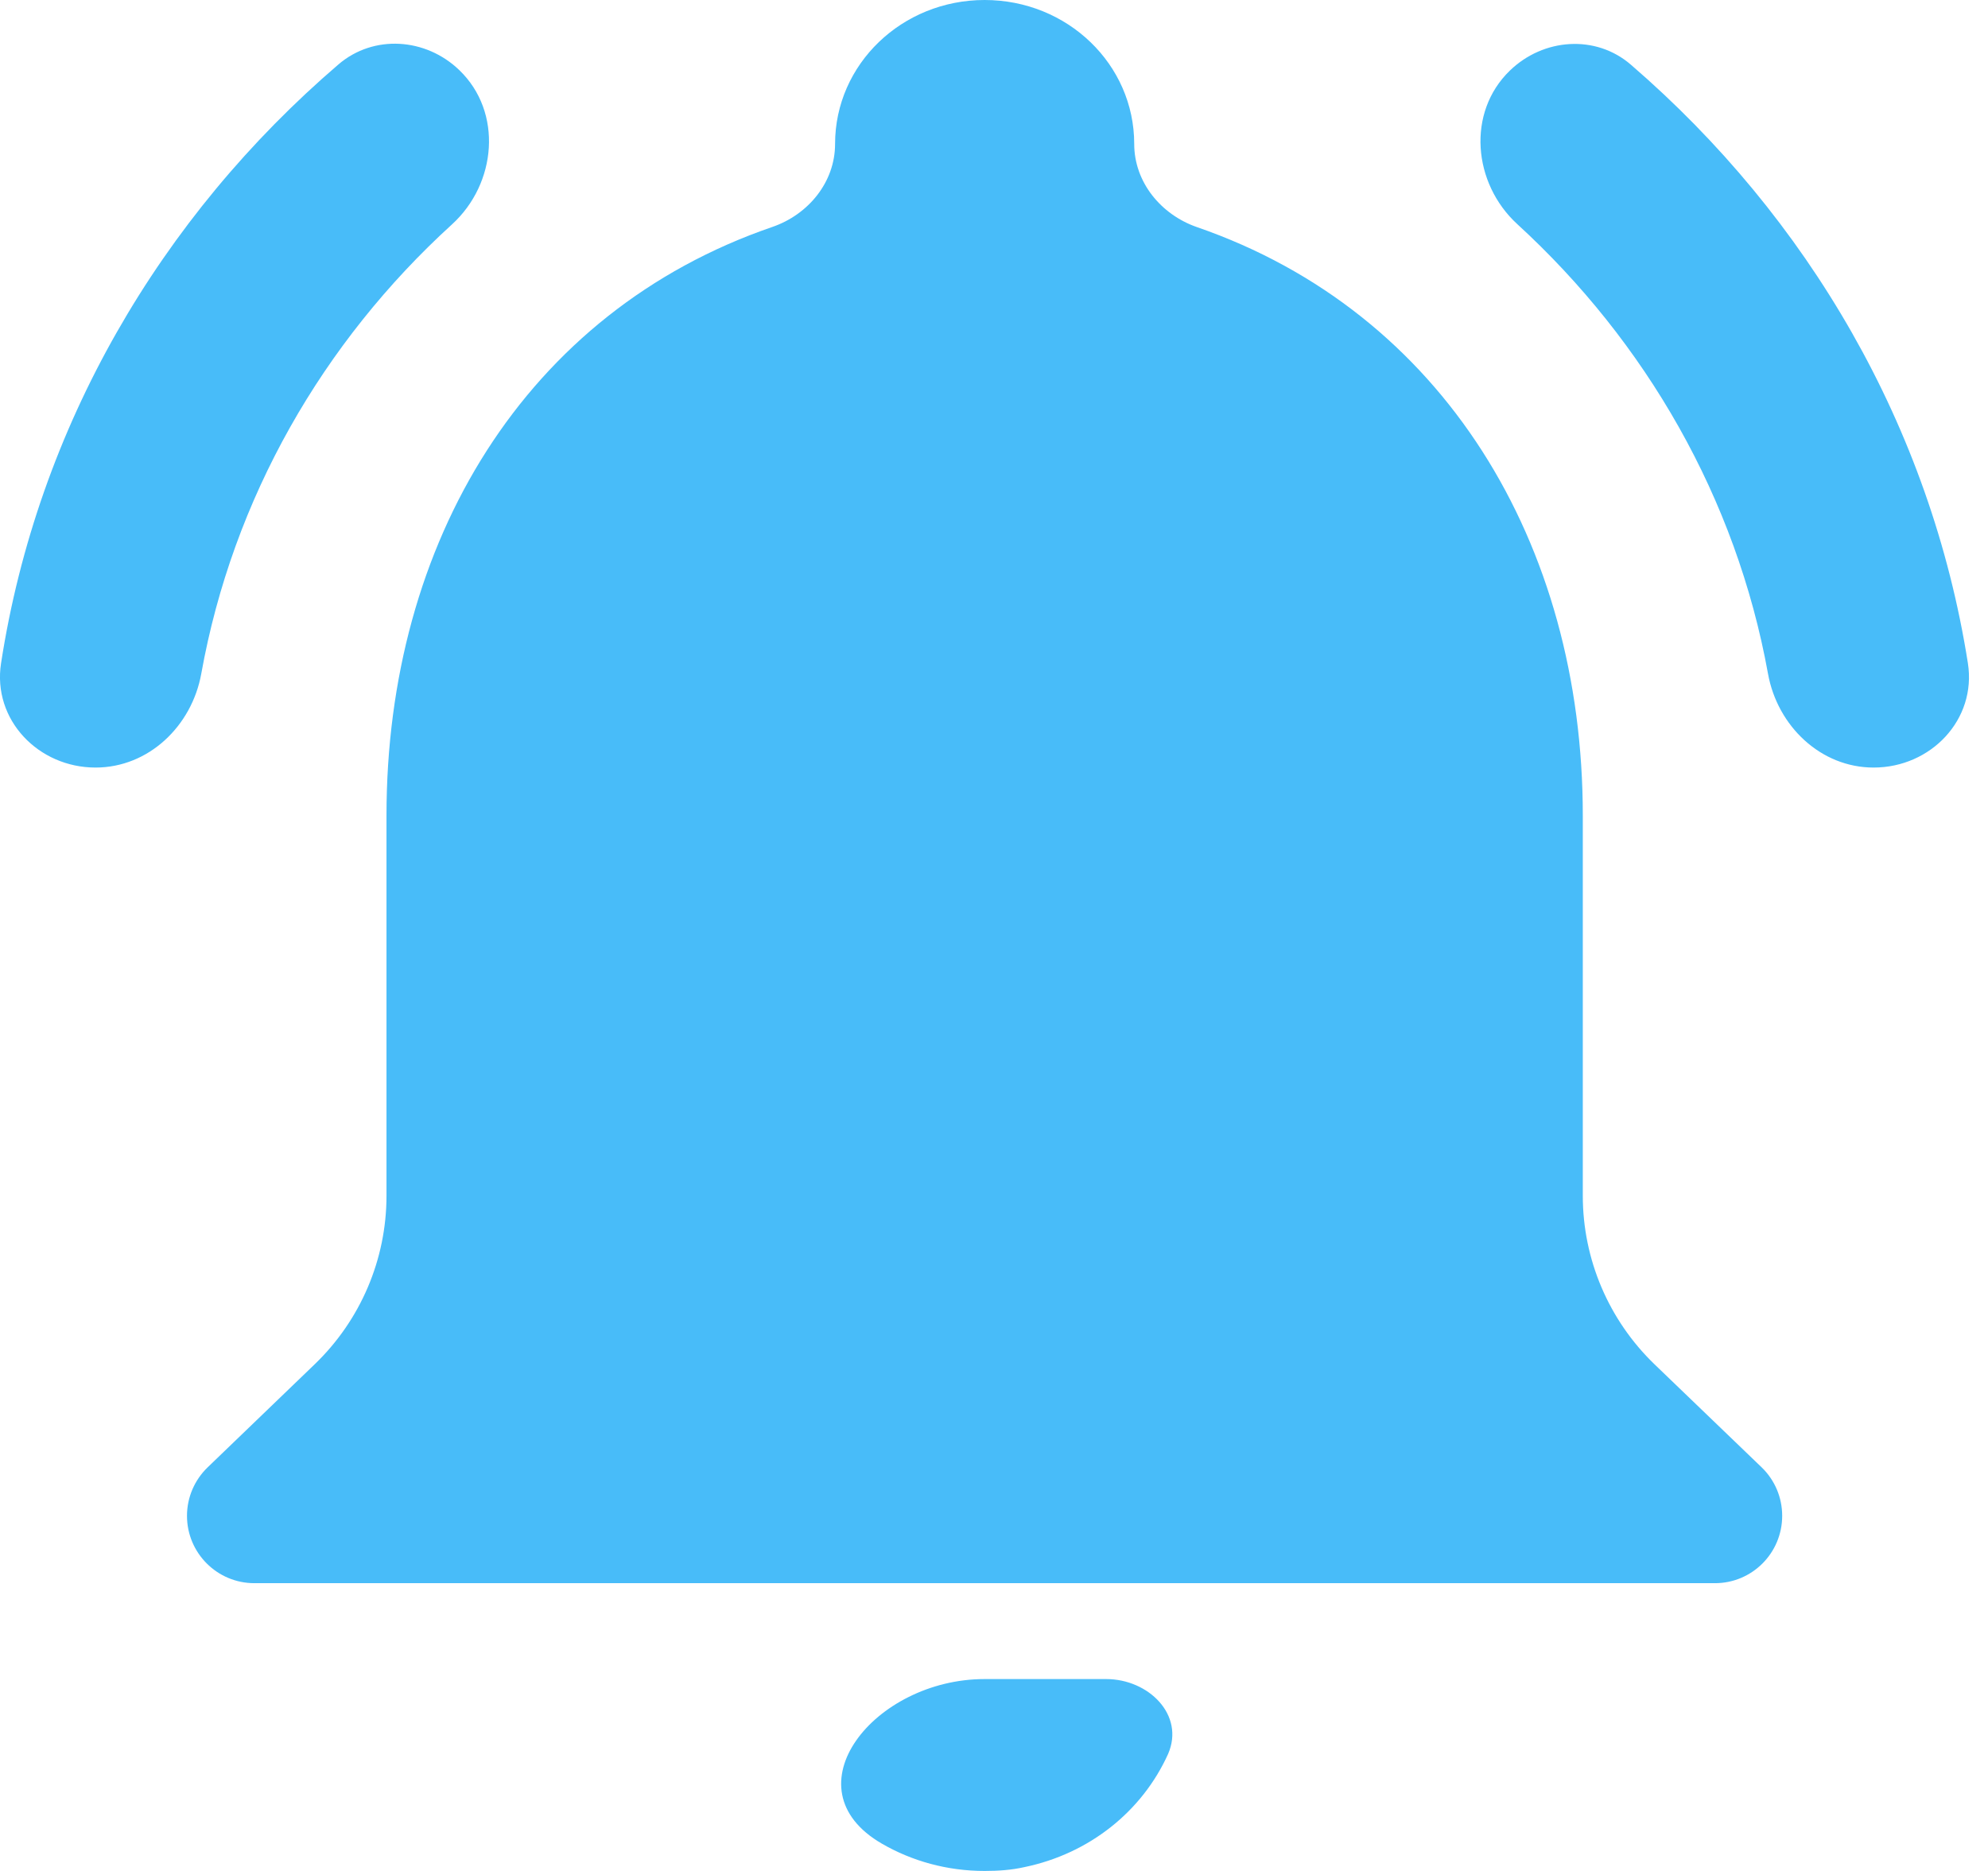
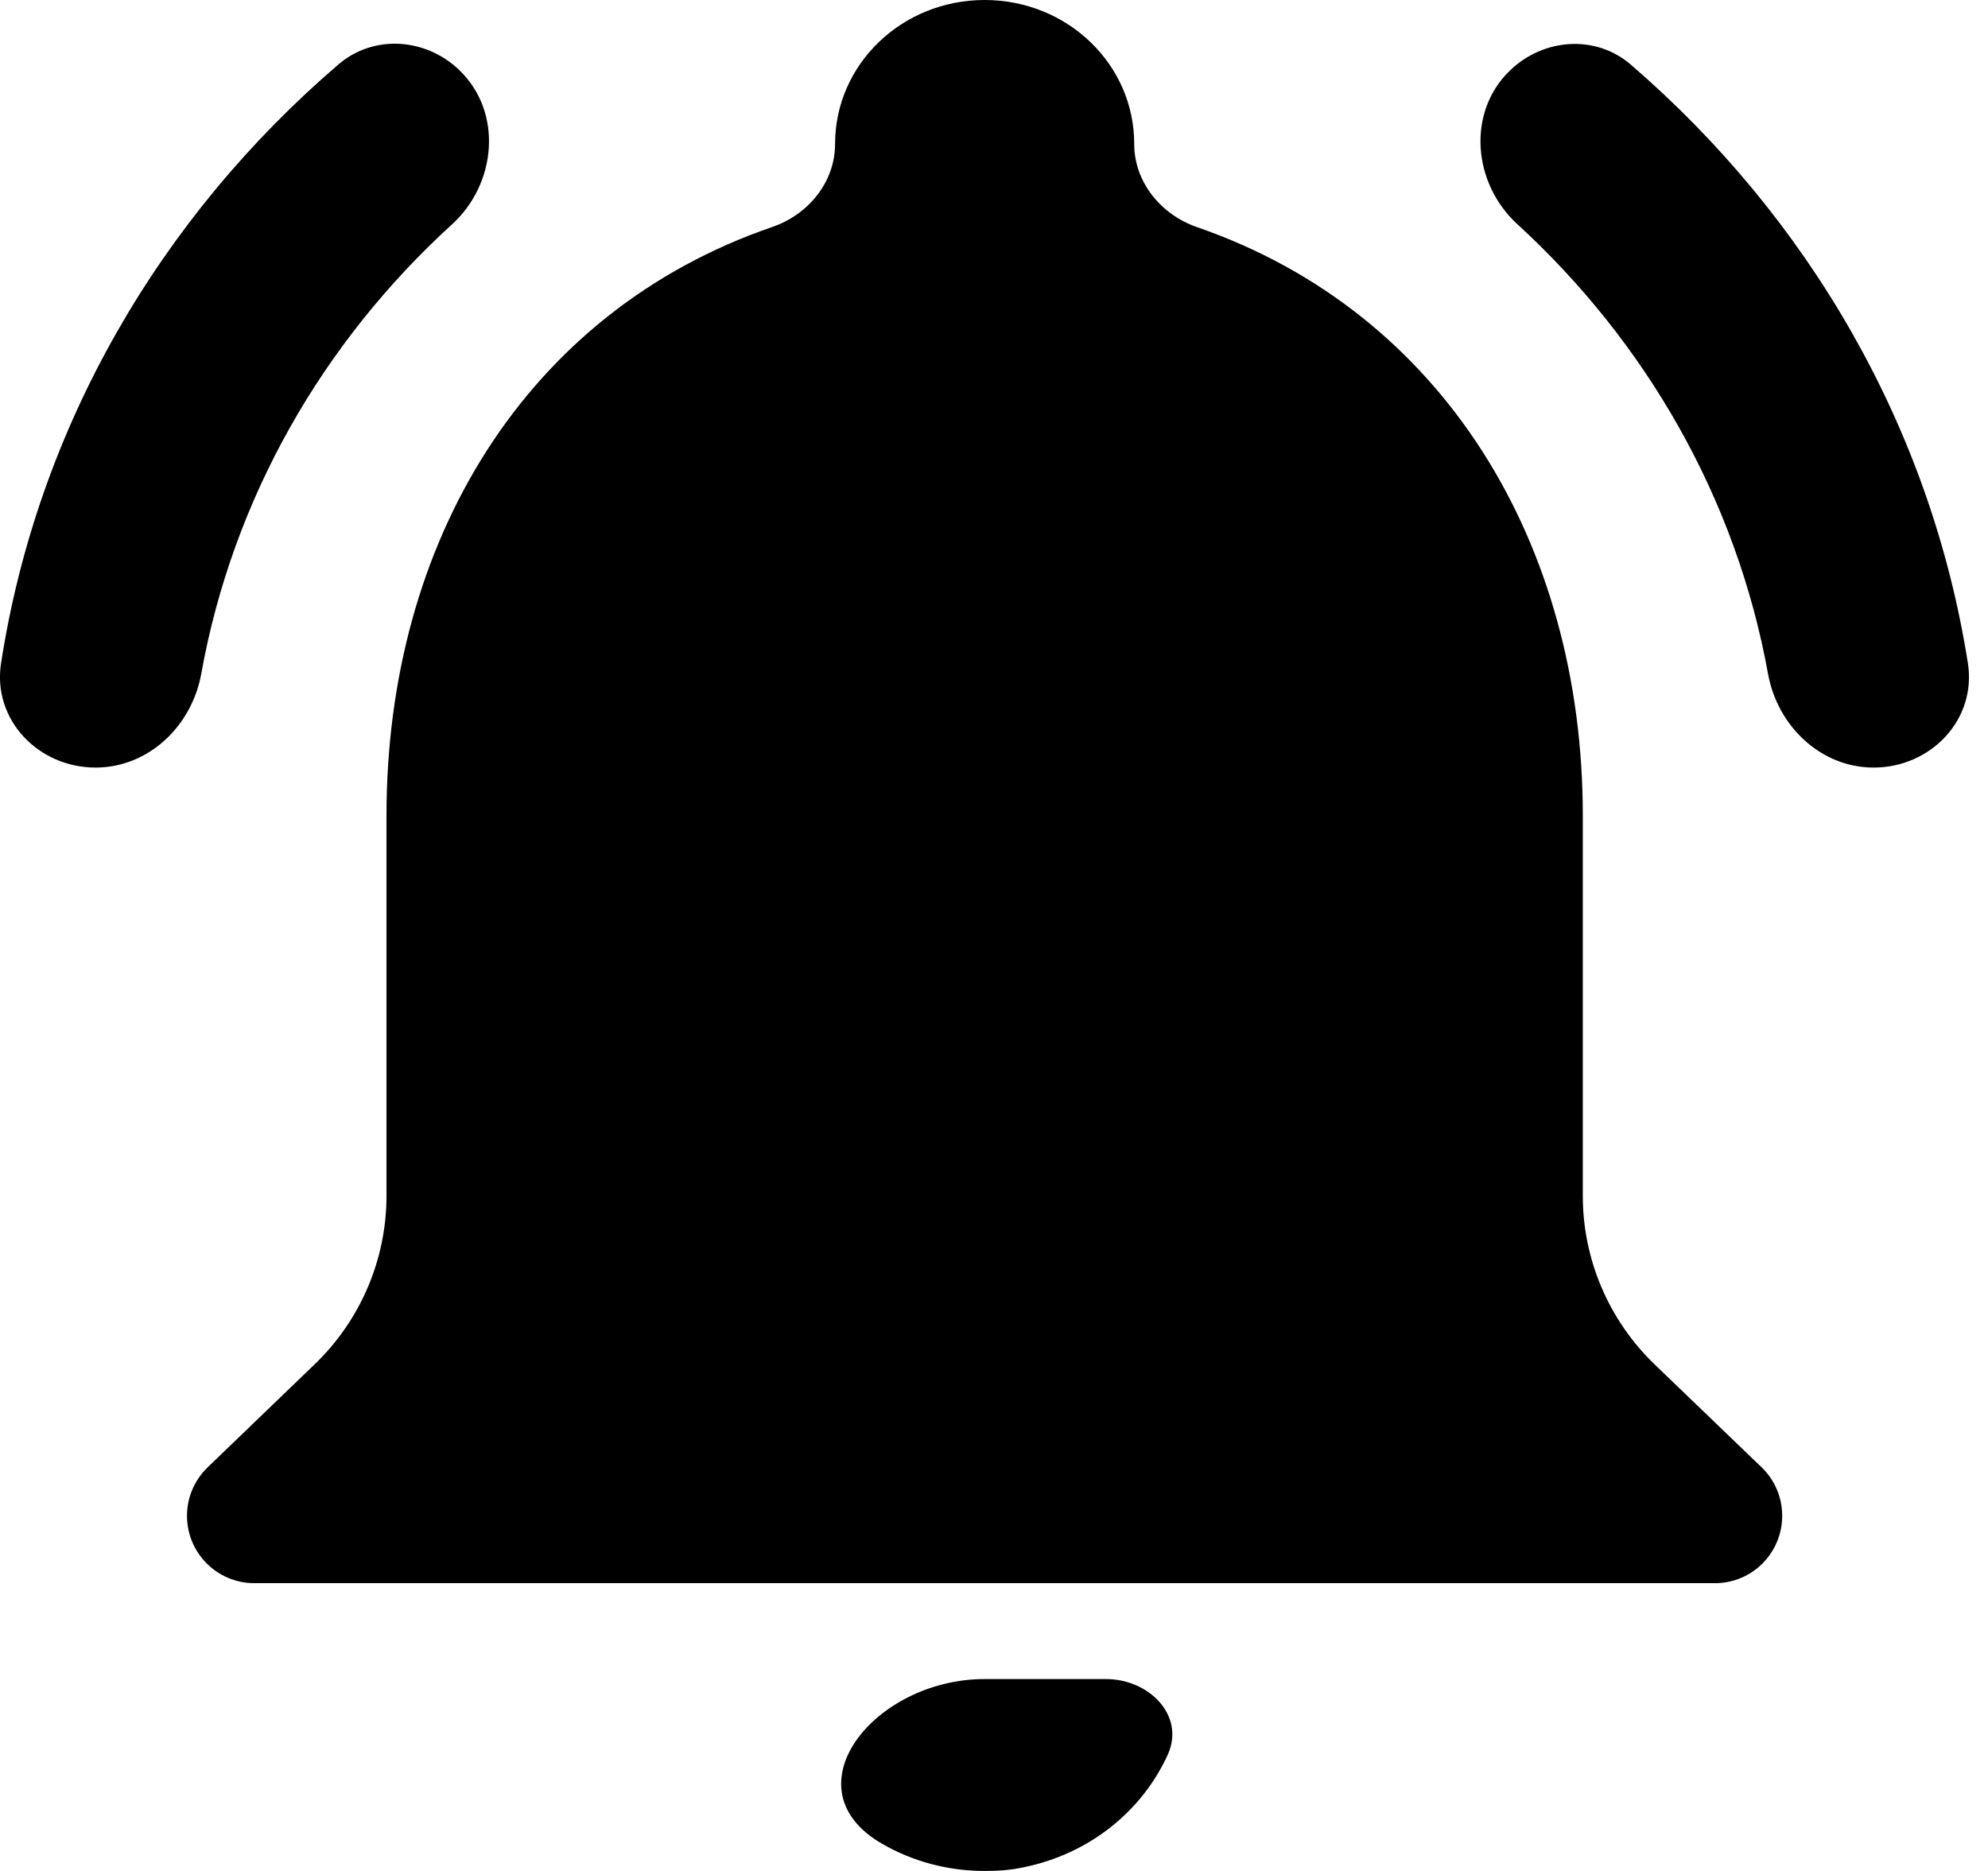
<svg xmlns="http://www.w3.org/2000/svg" width="17" height="16" viewBox="0 0 17 16" fill="none">
-   <path d="M3.865 1.919C4.248 1.57 4.301 0.959 3.928 0.6C3.642 0.324 3.196 0.292 2.894 0.551C1.372 1.857 0.322 3.648 0.009 5.672C-0.066 6.155 0.328 6.564 0.817 6.564C1.271 6.564 1.64 6.209 1.721 5.762C1.991 4.26 2.761 2.925 3.865 1.919ZM15.119 5.763C15.2 6.209 15.569 6.564 16.022 6.564C16.511 6.564 16.904 6.154 16.828 5.671C16.509 3.649 15.461 1.86 13.947 0.554C13.646 0.293 13.198 0.326 12.911 0.604C12.541 0.962 12.595 1.568 12.974 1.916C14.073 2.923 14.847 4.259 15.119 5.763ZM13.535 6.974C13.535 4.646 12.341 2.669 10.235 1.942C9.927 1.835 9.699 1.557 9.699 1.231C9.699 0.55 9.128 0 8.42 0C7.712 0 7.141 0.55 7.141 1.231C7.141 1.557 6.913 1.835 6.604 1.941C4.492 2.667 3.305 4.638 3.305 6.974V10.226C3.305 10.77 3.083 11.29 2.691 11.667L1.776 12.548C1.663 12.657 1.599 12.806 1.599 12.963C1.599 13.281 1.857 13.539 2.175 13.539H14.665C14.983 13.539 15.24 13.281 15.24 12.963C15.24 12.806 15.177 12.657 15.064 12.548L14.148 11.667C13.757 11.29 13.535 10.77 13.535 10.226V6.974ZM8.42 16C8.539 16 8.65 15.992 8.761 15.967C9.315 15.852 9.767 15.491 9.989 14.999C10.133 14.666 9.822 14.359 9.459 14.359H8.419C7.476 14.359 6.725 15.295 7.542 15.767C7.798 15.915 8.098 16 8.42 16Z" fill="#48BCF9" />
+   <path d="M3.865 1.919C4.248 1.57 4.301 0.959 3.928 0.6C3.642 0.324 3.196 0.292 2.894 0.551C1.372 1.857 0.322 3.648 0.009 5.672C-0.066 6.155 0.328 6.564 0.817 6.564C1.271 6.564 1.64 6.209 1.721 5.762C1.991 4.26 2.761 2.925 3.865 1.919ZM15.119 5.763C15.2 6.209 15.569 6.564 16.022 6.564C16.511 6.564 16.904 6.154 16.828 5.671C16.509 3.649 15.461 1.86 13.947 0.554C13.646 0.293 13.198 0.326 12.911 0.604C12.541 0.962 12.595 1.568 12.974 1.916C14.073 2.923 14.847 4.259 15.119 5.763ZM13.535 6.974C13.535 4.646 12.341 2.669 10.235 1.942C9.927 1.835 9.699 1.557 9.699 1.231C9.699 0.55 9.128 0 8.42 0C7.712 0 7.141 0.55 7.141 1.231C7.141 1.557 6.913 1.835 6.604 1.941C4.492 2.667 3.305 4.638 3.305 6.974V10.226C3.305 10.77 3.083 11.29 2.691 11.667L1.776 12.548C1.663 12.657 1.599 12.806 1.599 12.963C1.599 13.281 1.857 13.539 2.175 13.539H14.665C14.983 13.539 15.24 13.281 15.24 12.963C15.24 12.806 15.177 12.657 15.064 12.548L14.148 11.667C13.757 11.29 13.535 10.77 13.535 10.226V6.974ZM8.42 16C8.539 16 8.65 15.992 8.761 15.967C9.315 15.852 9.767 15.491 9.989 14.999C10.133 14.666 9.822 14.359 9.459 14.359H8.419C7.476 14.359 6.725 15.295 7.542 15.767C7.798 15.915 8.098 16 8.42 16Z" fill="currentColor" />
</svg>
